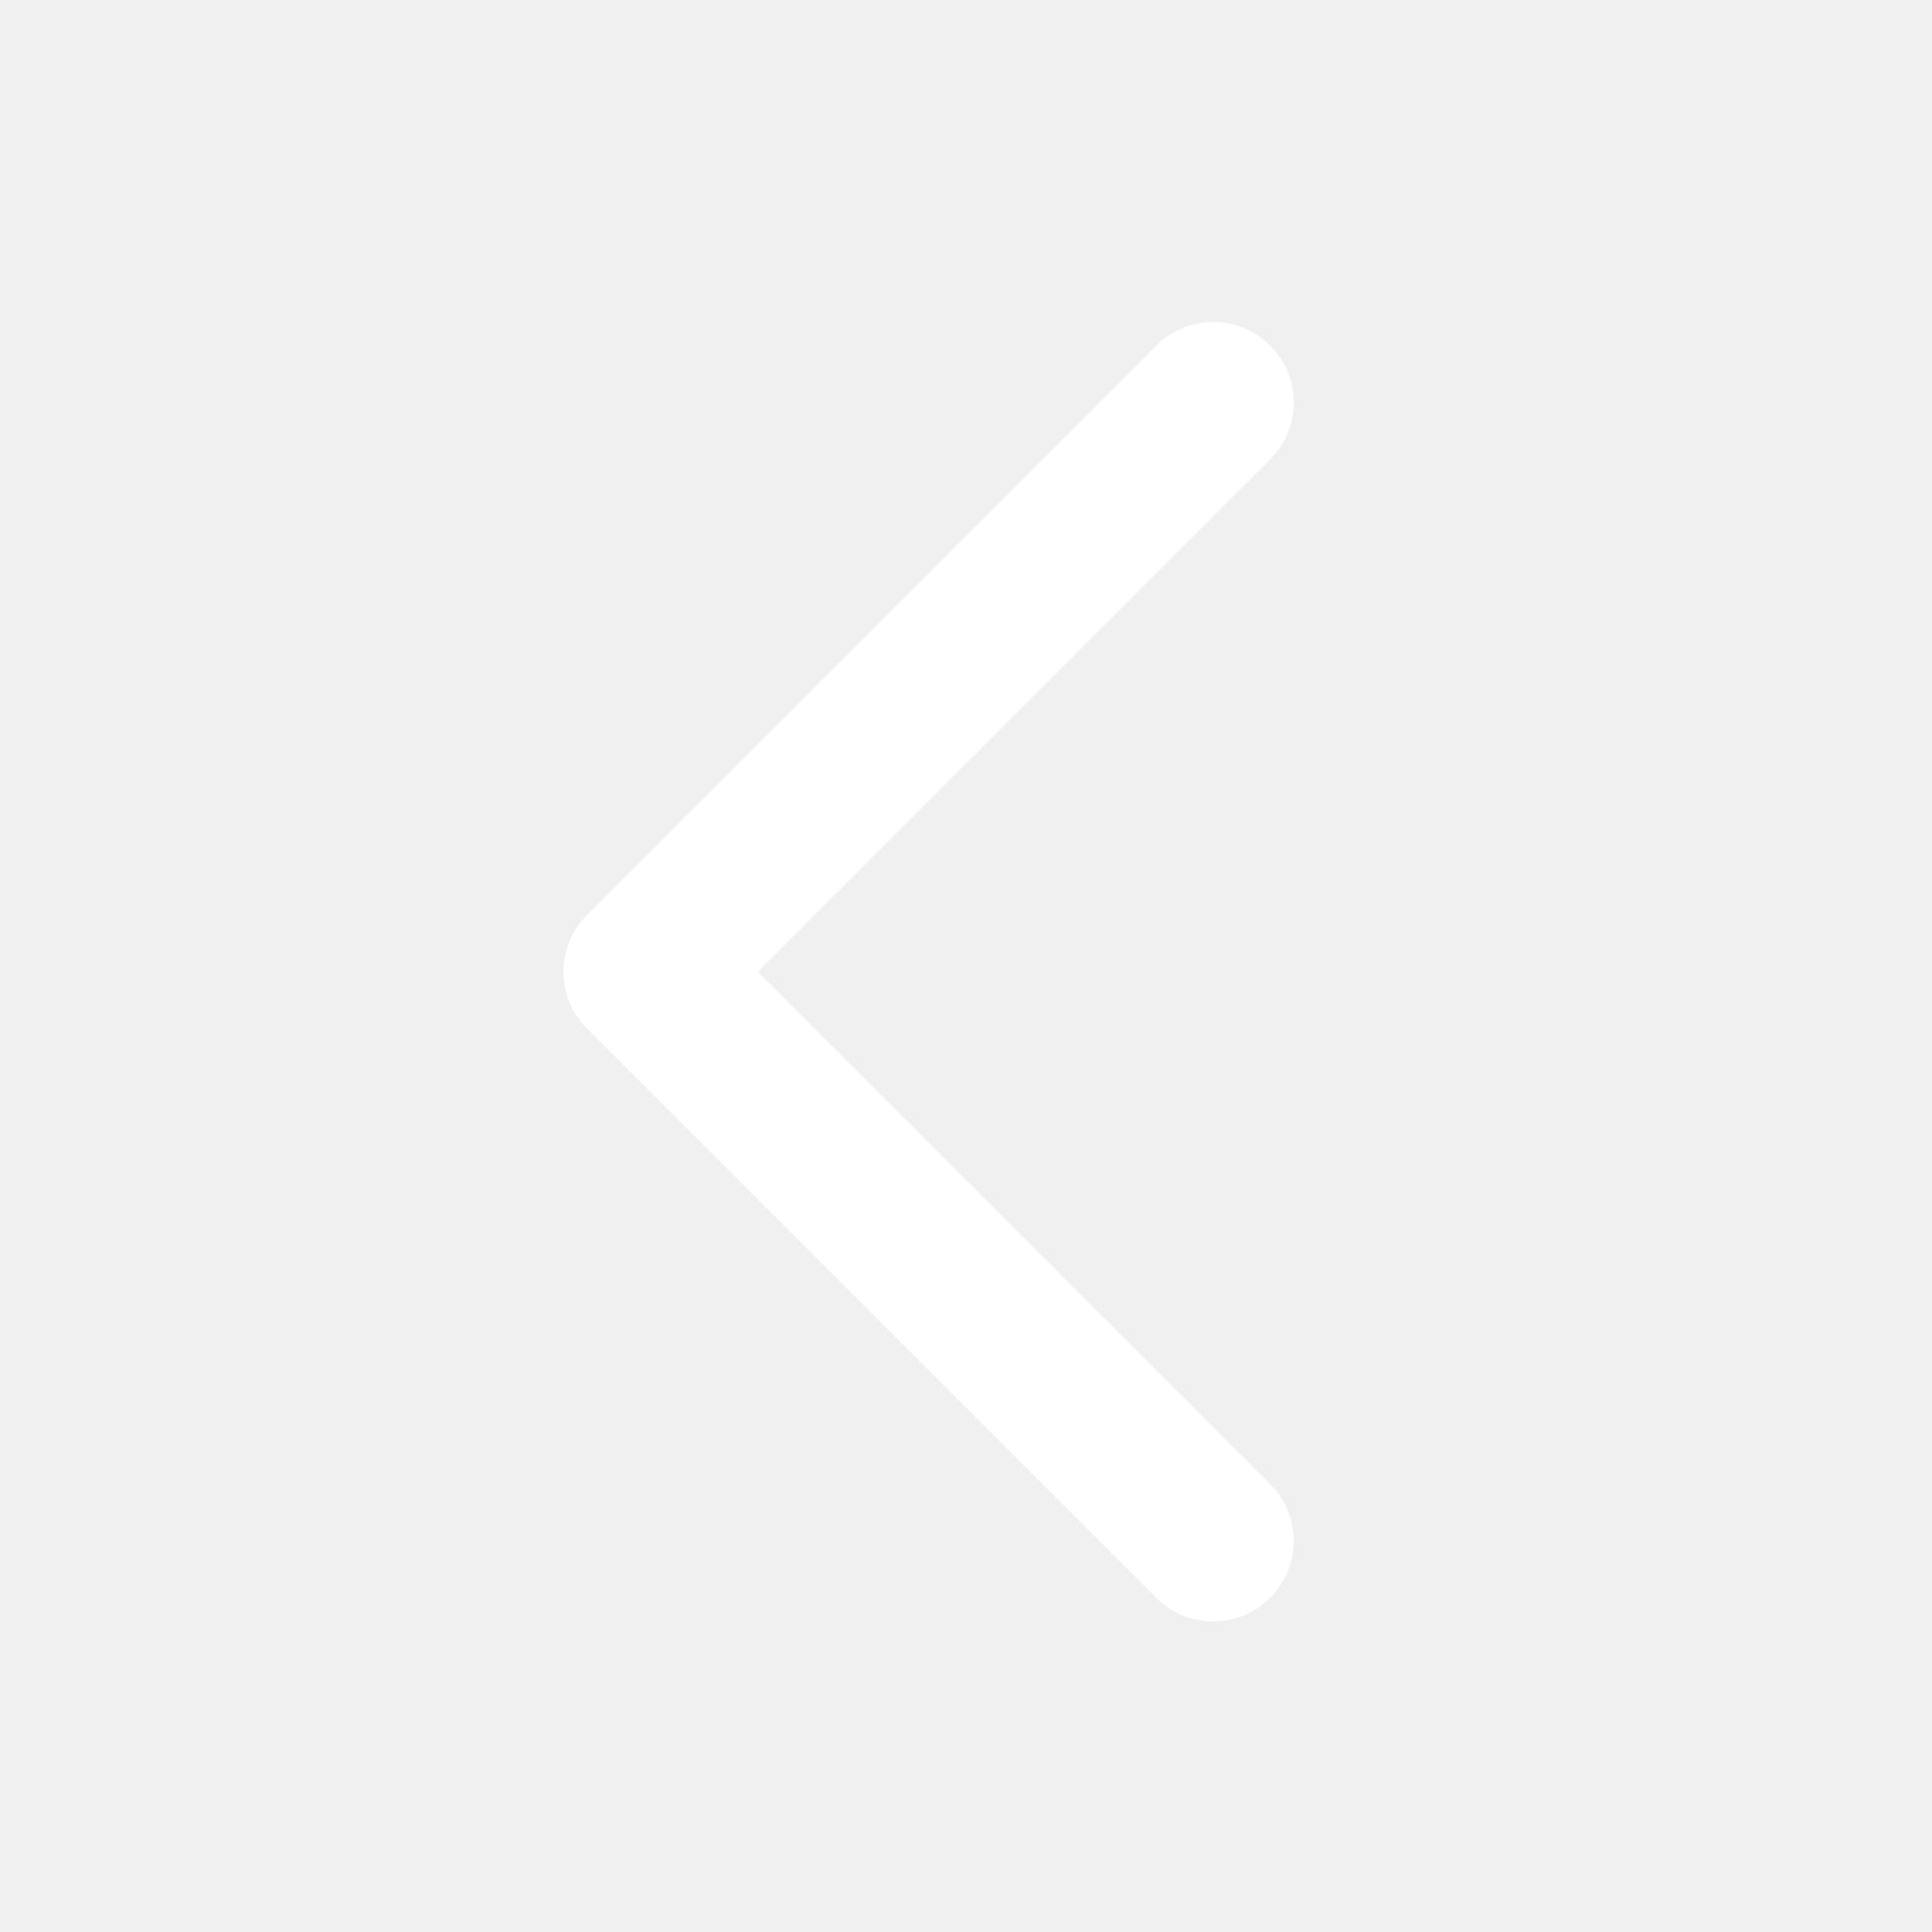
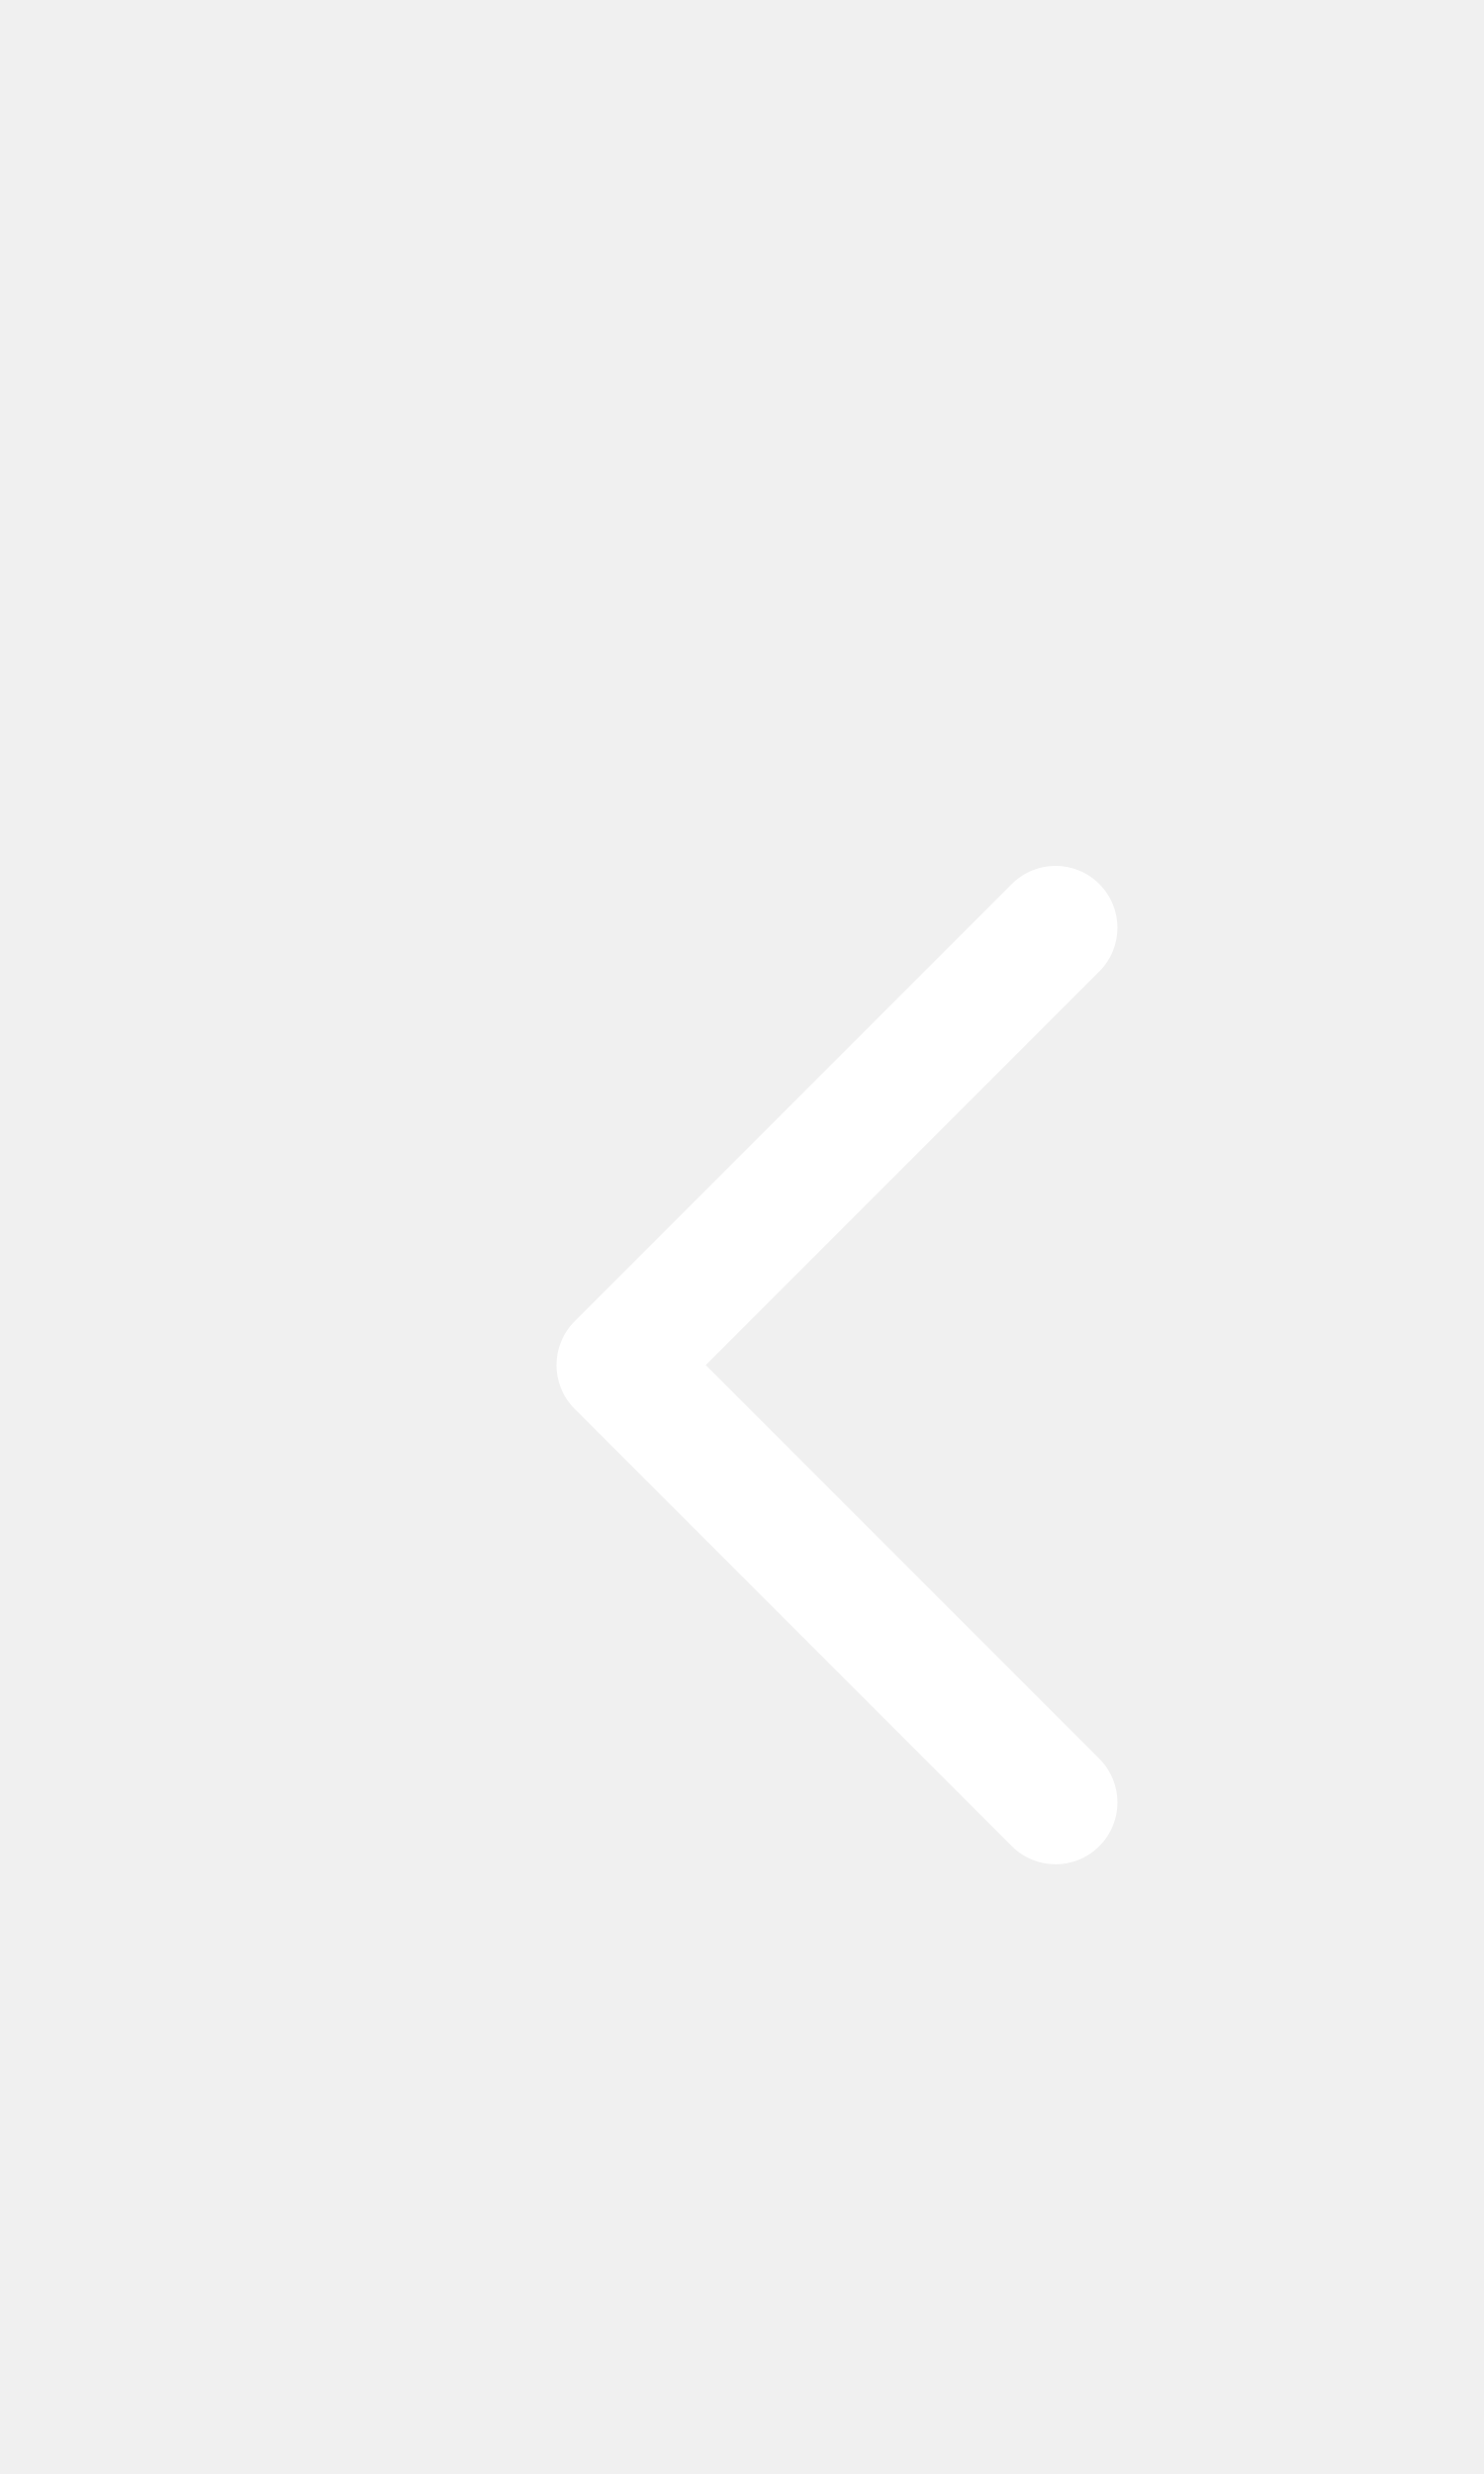
- <svg xmlns="http://www.w3.org/2000/svg" xmlns:xlink="http://www.w3.org/1999/xlink" width="24px" height="24px" viewBox="0 0 24 24" version="1.1">
+ <svg xmlns="http://www.w3.org/2000/svg" xmlns:xlink="http://www.w3.org/1999/xlink" width="24px" height="40px" viewBox="-2 -2 24 24" version="1.1">
  <defs>
    <path d="M9.414,12.071 L15.778,18.435 C16.169,18.826 16.169,19.459 15.778,19.849 C15.388,20.24 14.754,20.24 14.364,19.849 L7.293,12.778 C6.902,12.388 6.902,11.754 7.293,11.364 L14.364,4.293 C14.754,3.902 15.388,3.902 15.778,4.293 C16.169,4.683 16.169,5.317 15.778,5.707 L9.414,12.071 Z" id="path-1" />
  </defs>
  <g id="定稿" stroke="none" stroke-width="1" fill="none" fill-rule="evenodd">
    <g id="预约新片落地页-播控" transform="translate(-12, -30)">
      <g id="编组-6" transform="translate(12, 30)">
        <g id="ICON/返回">
          <g id="图标/24/返回">
            <g id="安全/24*24" fill-rule="nonzero" opacity="0.4">
              <rect x="0" y="0" width="24" height="24" />
            </g>
            <mask id="mask-2" fill="white">
              <use xlink:href="#path-1" />
            </mask>
            <g id="ICON" fill-rule="nonzero" />
            <g id="颜色/白/100%" mask="url(#mask-2)" fill="#FFFFFF" fill-rule="evenodd">
              <rect x="0" y="0" width="24" height="24" />
            </g>
          </g>
        </g>
      </g>
    </g>
  </g>
</svg>
